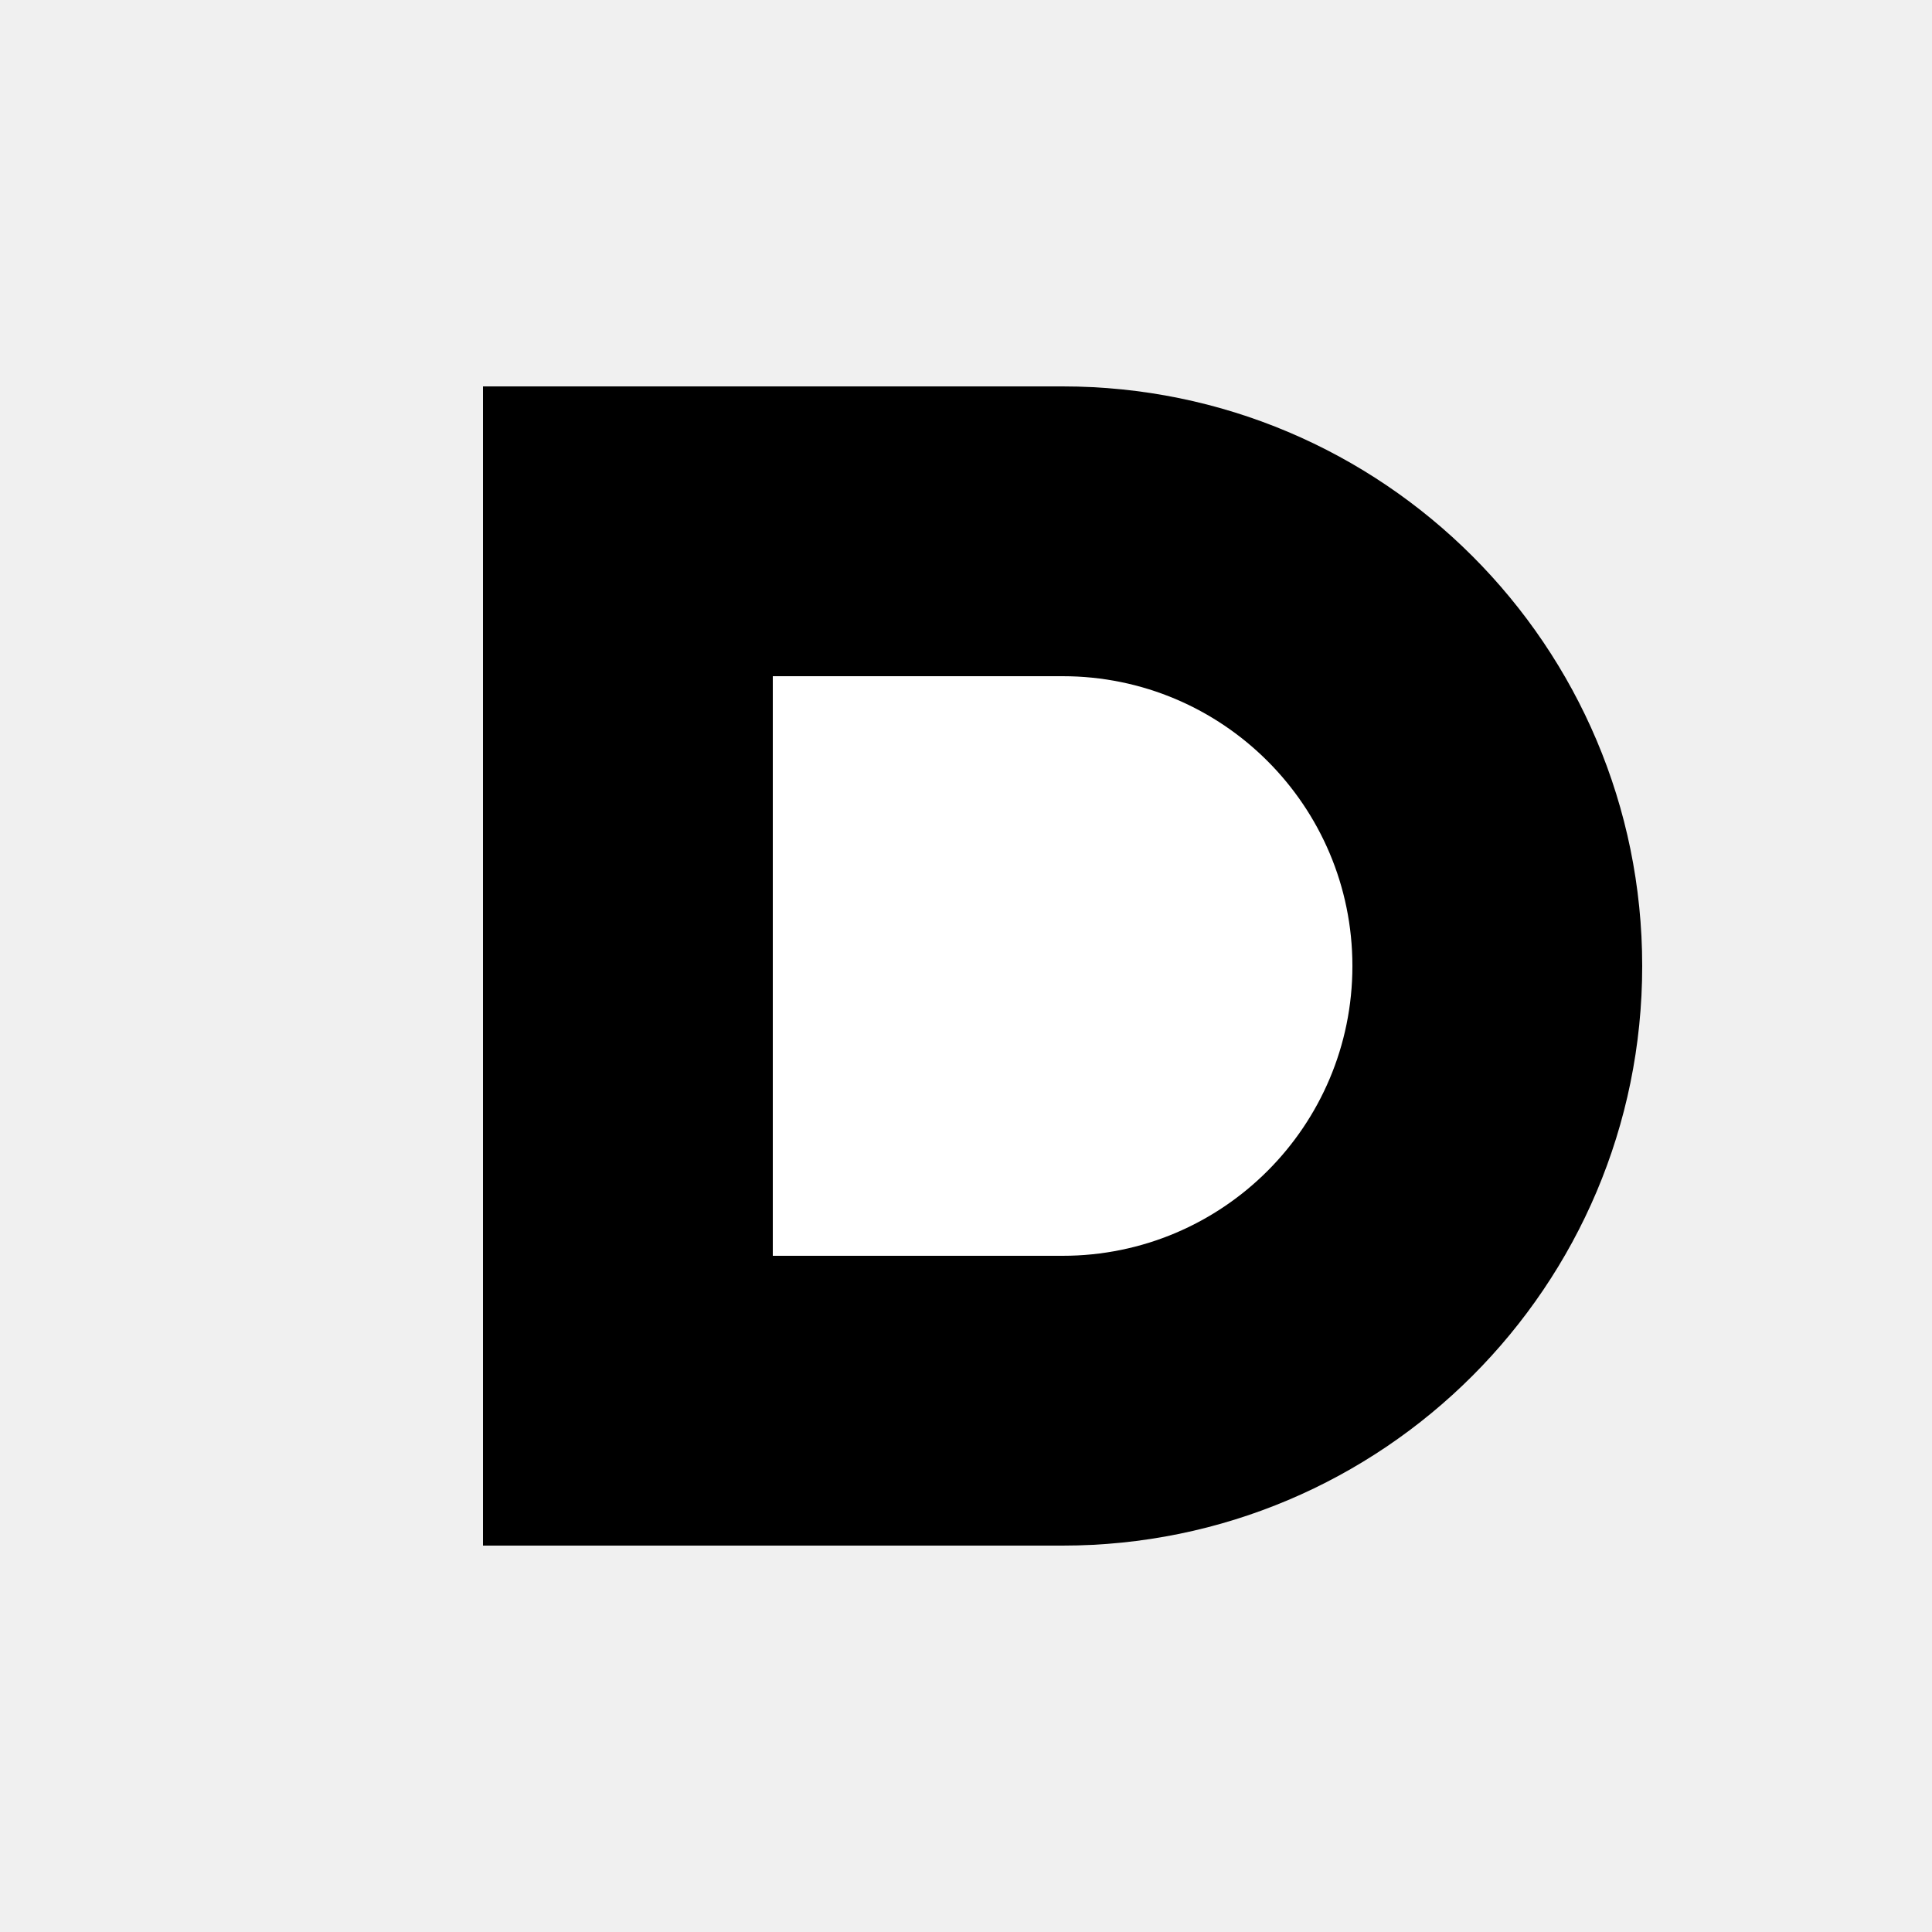
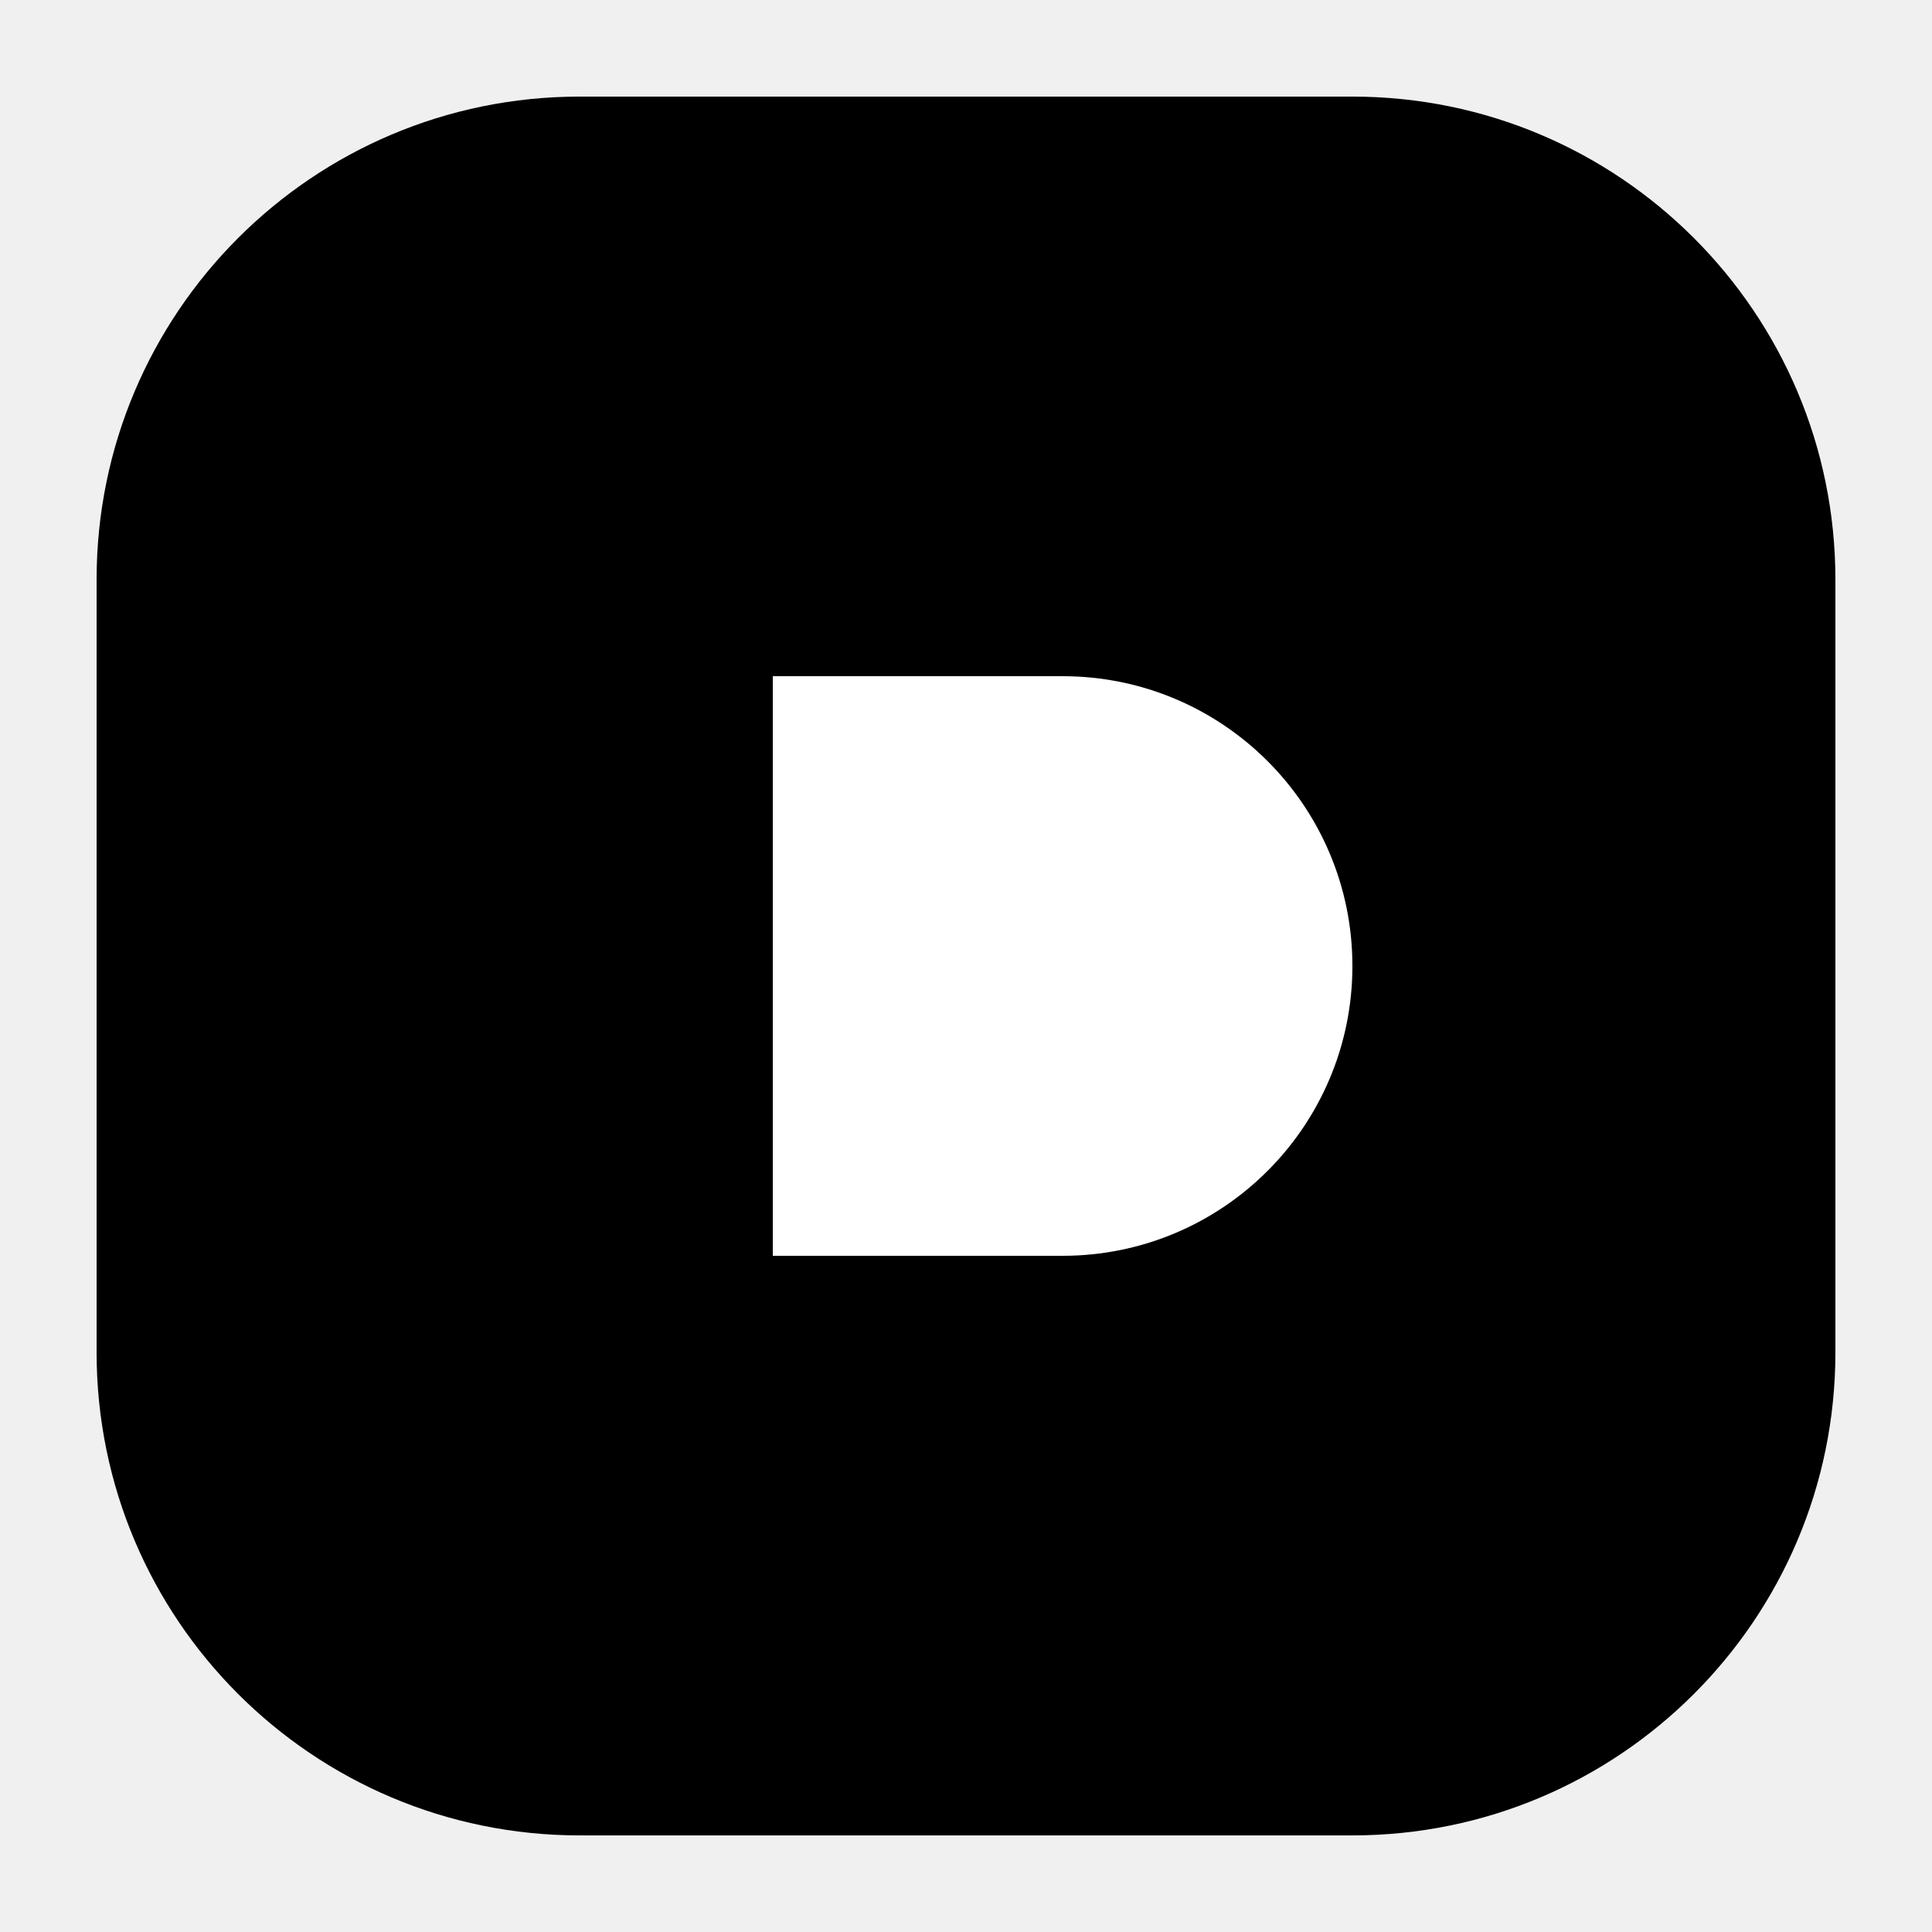
<svg xmlns="http://www.w3.org/2000/svg" width="100%" height="100%" viewBox="0 0 40 40" fill="none">
-   <path d="M10 8H22C28.627 8 34 13.373 34 20C34 26.627 28.627 32 22 32H10V8Z" fill="url(#paint0_linear)" />
+   <rect x="2" y="2" width="36" height="36" rx="10" fill="url(#dentora_bg)" />
+   <path d="M10 8H22C28.627 8 34 13.373 34 20C34 26.627 28.627 32 22 32H10V8Z" fill="url(#dentora_grad)" />
  <path d="M16 14H22C25.314 14 28 16.686 28 20C28 23.314 25.314 26 22 26H16V14Z" fill="white" />
  <defs>
-     <linearGradient id="paint0_linear" x1="10" y1="8" x2="34" y2="32" gradientUnits="userSpaceOnUse">
-       <stop stopColor="#0F766E" />
+     <linearGradient id="dentora_bg" x1="2" y1="2" x2="38" y2="38" gradientUnits="userSpaceOnUse">
+       <stop stopColor="#0D3D3B" />
+       <stop offset="1" stopColor="#134E4A" />
+     </linearGradient>
+     <linearGradient id="dentora_grad" x1="10" y1="8" x2="34" y2="32" gradientUnits="userSpaceOnUse">
+       <stop stopColor="#14B8A6" />
      <stop offset="1" stopColor="#2DD4BF" />
    </linearGradient>
  </defs>
</svg>
